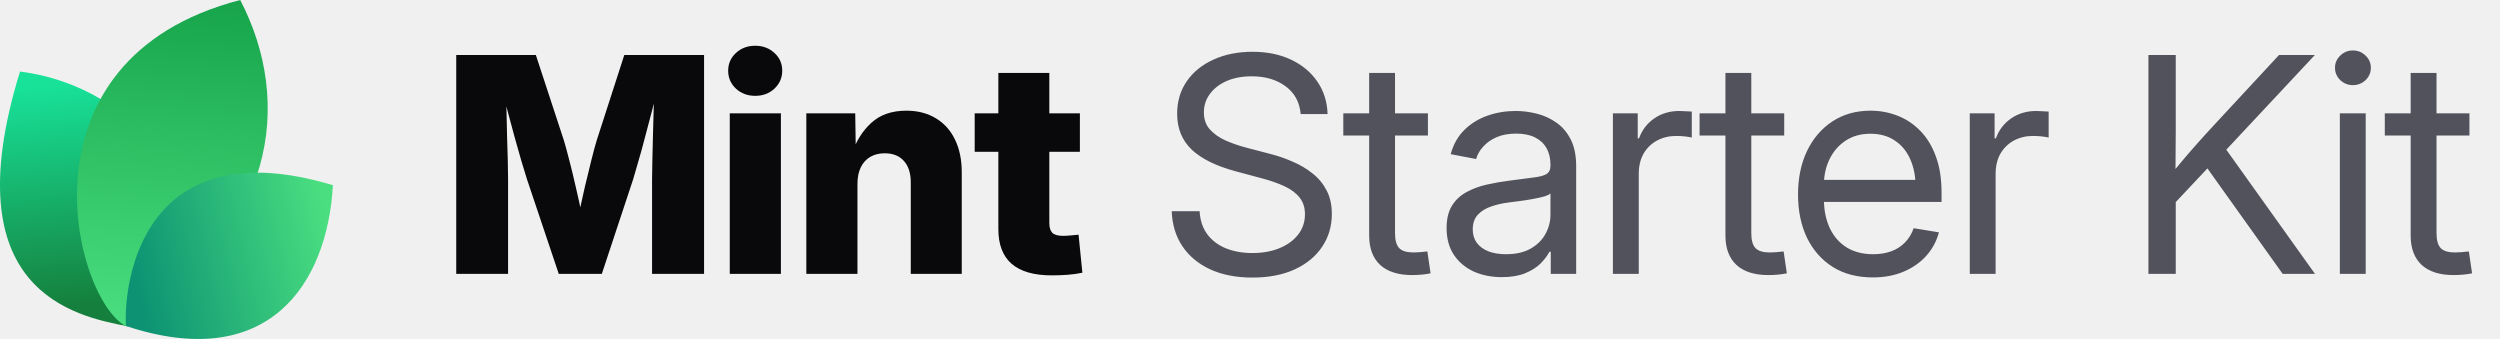
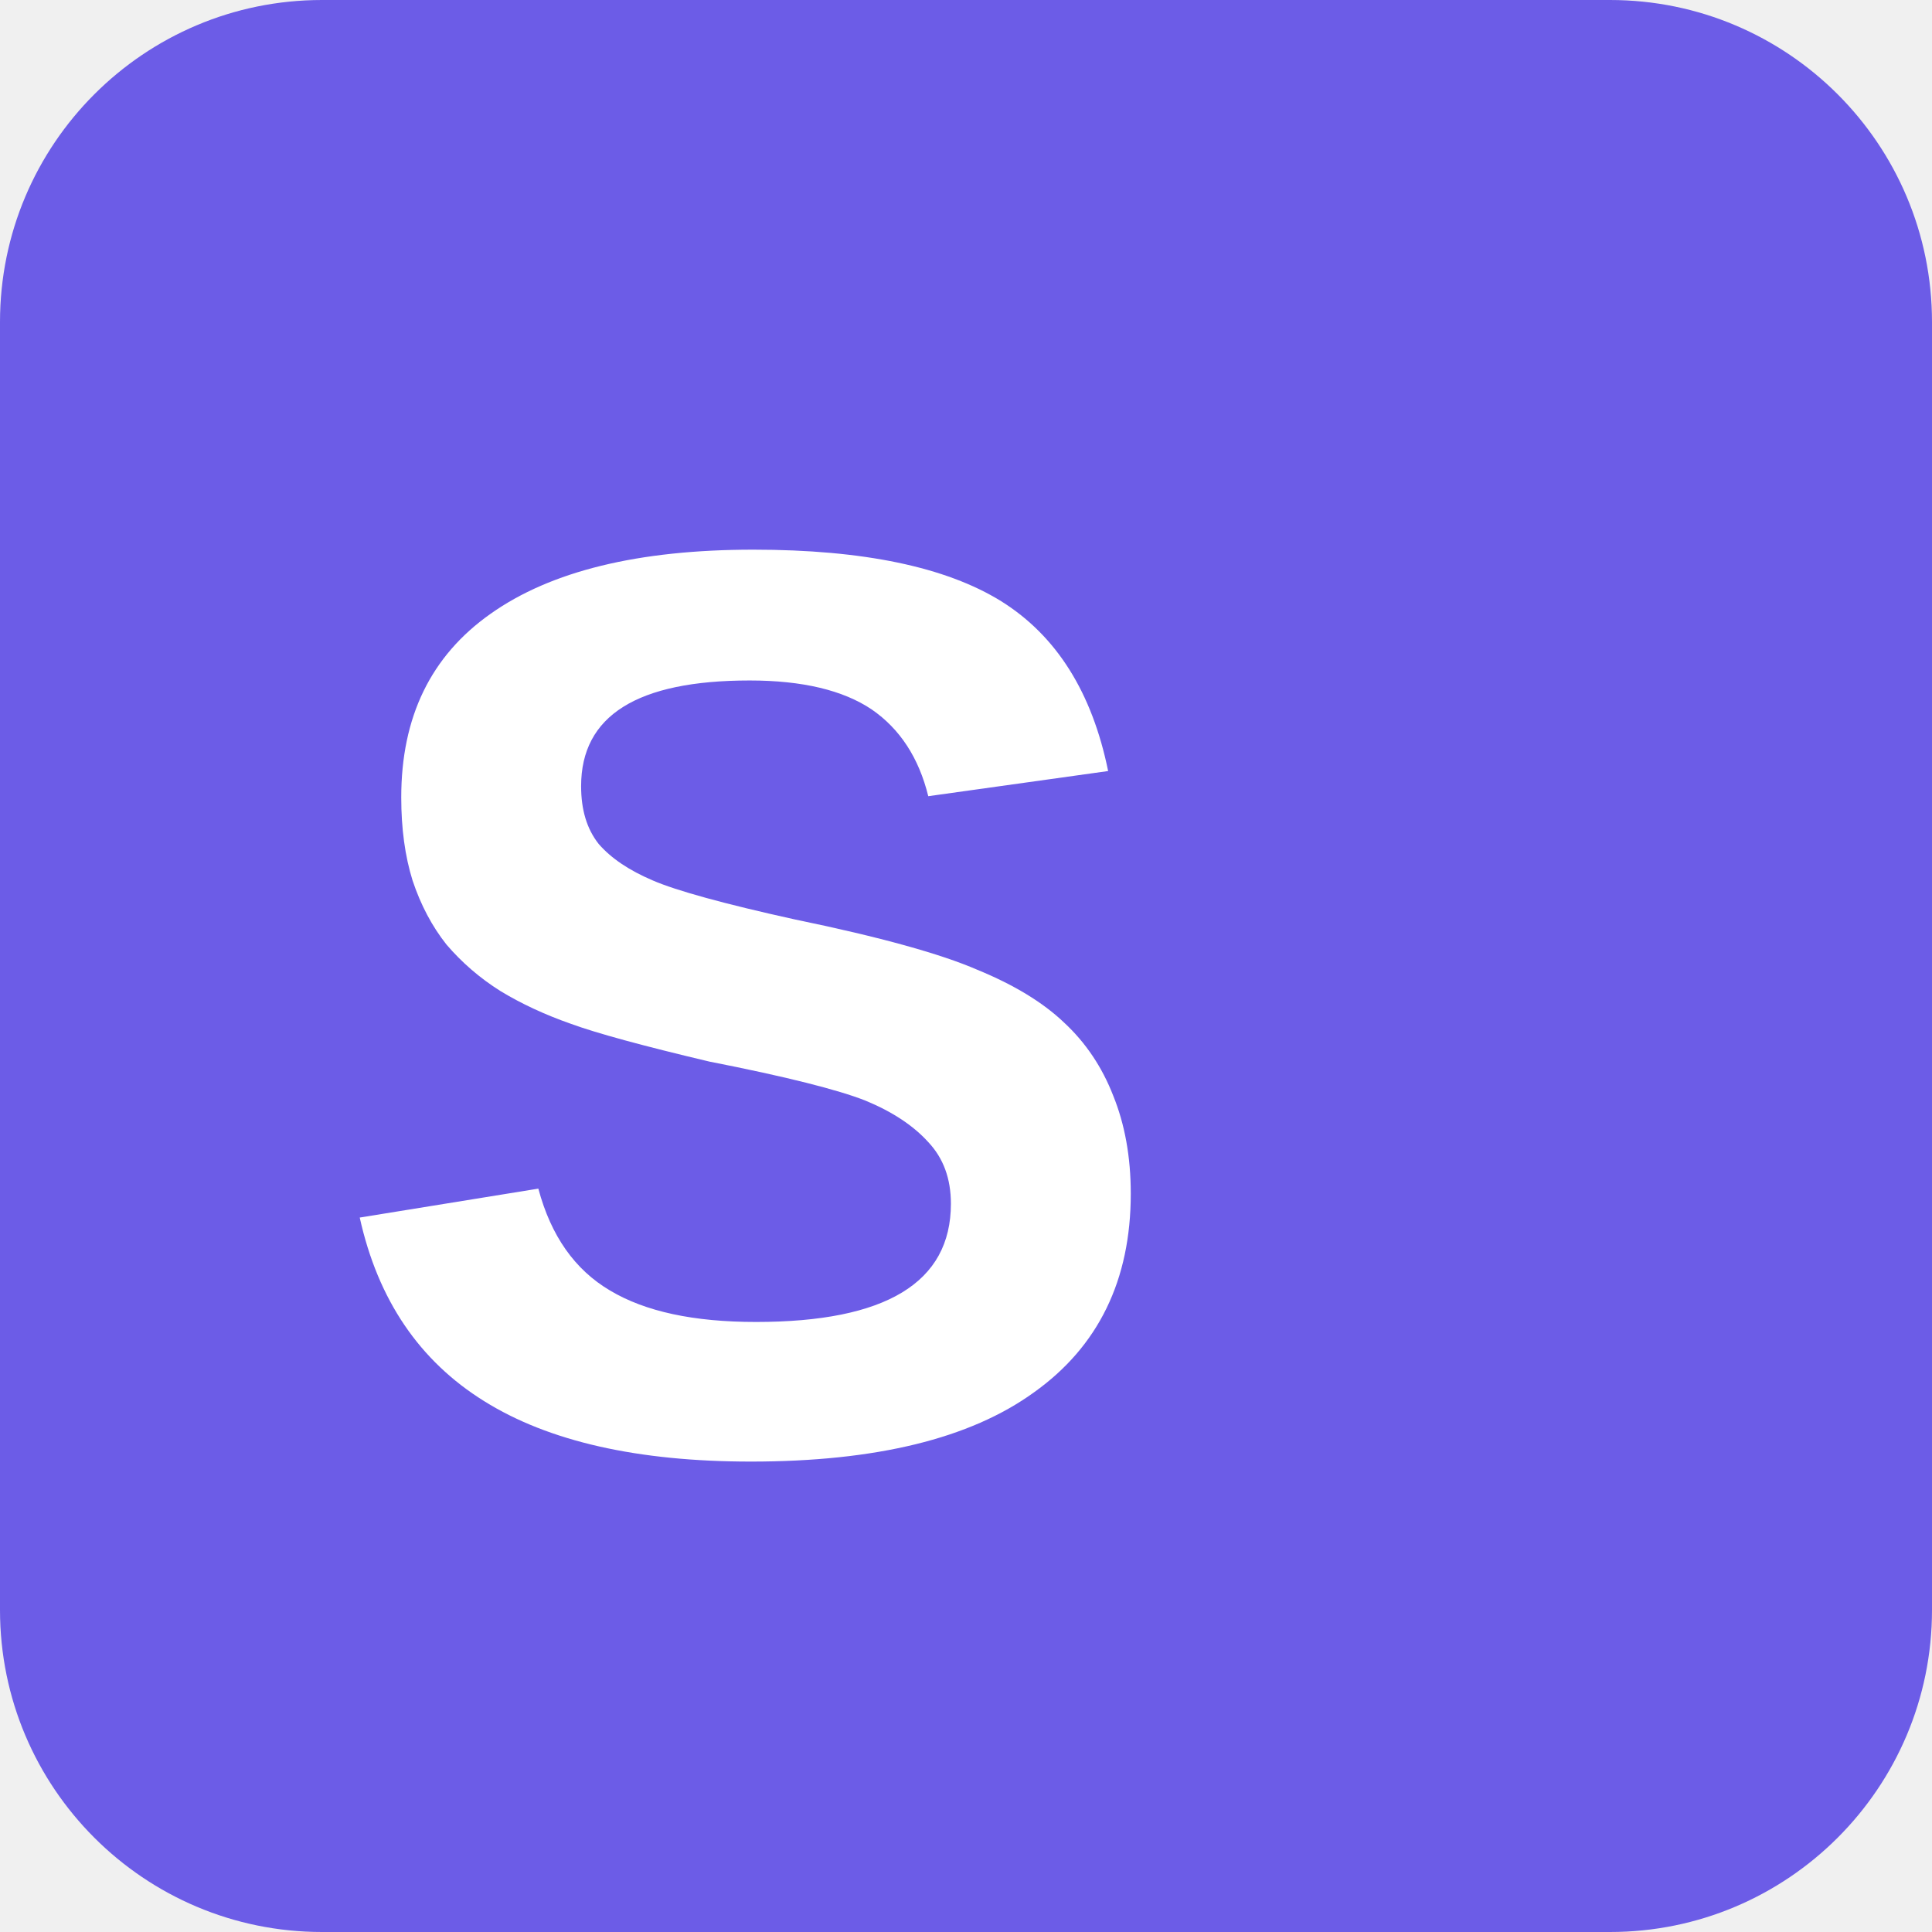
- <svg xmlns="http://www.w3.org/2000/svg" width="177" height="24" viewBox="0 0 177 24" fill="none">
-   <path d="M9.061 23.108C5.268 22.377 -3.391 20.627 1.417 5.064C9.634 6.099 16.973 14.064 9.061 23.108Z" fill="url(#paint0_linear_17557_2020)" />
-   <path d="M8.919 23.094C5.276 21.222 0.784 4.209 17.007 0C20.757 7.193 19.621 16.545 8.919 23.094Z" fill="url(#paint1_linear_17557_2020)" />
-   <path d="M8.914 23.079C8.735 19.882 10.159 9.085 23.57 13.111C23.181 20.123 18.984 26.418 8.914 23.079Z" fill="url(#paint2_linear_17557_2020)" />
-   <path d="M32.301 19.392V3.894H37.938L39.925 9.948C40.036 10.315 40.164 10.787 40.31 11.362C40.462 11.938 40.611 12.552 40.757 13.204C40.91 13.855 41.048 14.483 41.173 15.086C41.305 15.682 41.412 16.192 41.495 16.615H40.695C40.771 16.192 40.871 15.682 40.996 15.086C41.128 14.49 41.267 13.866 41.412 13.214C41.565 12.562 41.714 11.948 41.86 11.373C42.005 10.79 42.133 10.315 42.244 9.948L44.2 3.894H49.848V19.392H46.166V12.704C46.166 12.357 46.173 11.917 46.187 11.383C46.2 10.849 46.214 10.27 46.228 9.646C46.249 9.022 46.266 8.391 46.28 7.753C46.301 7.115 46.311 6.519 46.311 5.964H46.623C46.485 6.561 46.332 7.181 46.166 7.826C45.999 8.471 45.833 9.102 45.666 9.719C45.507 10.336 45.351 10.901 45.198 11.414C45.053 11.928 44.928 12.357 44.824 12.704L42.608 19.392H39.561L37.314 12.704C37.203 12.357 37.072 11.928 36.919 11.414C36.773 10.901 36.614 10.34 36.441 9.729C36.274 9.112 36.104 8.481 35.931 7.836C35.764 7.192 35.608 6.567 35.463 5.964H35.827C35.834 6.512 35.844 7.105 35.858 7.743C35.872 8.374 35.886 9.005 35.9 9.636C35.92 10.26 35.938 10.839 35.952 11.373C35.965 11.907 35.972 12.351 35.972 12.704V19.392H32.301ZM51.668 19.392V8.024H55.288V19.392H51.668ZM53.468 6.786C52.927 6.786 52.473 6.616 52.105 6.276C51.738 5.93 51.554 5.507 51.554 5.007C51.554 4.508 51.738 4.088 52.105 3.749C52.473 3.409 52.927 3.239 53.468 3.239C54.009 3.239 54.463 3.409 54.83 3.749C55.198 4.082 55.382 4.501 55.382 5.007C55.382 5.507 55.198 5.93 54.83 6.276C54.463 6.616 54.009 6.786 53.468 6.786ZM60.708 13.027V19.392H57.088V8.024H60.551L60.593 10.967H60.281C60.593 10.024 61.061 9.268 61.685 8.7C62.309 8.124 63.138 7.836 64.171 7.836C64.975 7.836 65.672 8.017 66.262 8.377C66.851 8.731 67.302 9.234 67.614 9.885C67.933 10.537 68.092 11.307 68.092 12.194V19.392H64.483V12.912C64.483 12.26 64.32 11.754 63.994 11.394C63.675 11.033 63.221 10.853 62.632 10.853C62.25 10.853 61.914 10.936 61.623 11.102C61.332 11.269 61.106 11.515 60.947 11.841C60.787 12.16 60.708 12.555 60.708 13.027ZM76.456 8.024V10.749H69.008V8.024H76.456ZM70.683 5.163H74.292V15.783C74.292 16.102 74.361 16.334 74.5 16.48C74.646 16.625 74.899 16.698 75.259 16.698C75.405 16.698 75.596 16.688 75.831 16.667C76.074 16.646 76.251 16.629 76.362 16.615L76.632 19.309C76.313 19.378 75.963 19.427 75.582 19.455C75.207 19.482 74.836 19.496 74.469 19.496C73.2 19.496 72.25 19.222 71.619 18.674C70.995 18.127 70.683 17.308 70.683 16.22V5.163Z" fill="#09090B" />
-   <path d="M88.667 19.652C87.523 19.652 86.528 19.458 85.682 19.07C84.843 18.681 84.188 18.137 83.716 17.437C83.245 16.736 82.992 15.908 82.957 14.951H84.933C84.968 15.596 85.148 16.14 85.474 16.584C85.8 17.021 86.24 17.354 86.795 17.582C87.35 17.804 87.974 17.915 88.667 17.915C89.388 17.915 90.026 17.801 90.581 17.572C91.143 17.343 91.583 17.024 91.902 16.615C92.228 16.199 92.391 15.717 92.391 15.169C92.391 14.698 92.266 14.306 92.017 13.994C91.767 13.675 91.413 13.408 90.956 13.193C90.498 12.978 89.954 12.787 89.323 12.621L87.502 12.132C86.123 11.765 85.082 11.255 84.382 10.603C83.689 9.944 83.342 9.095 83.342 8.055C83.342 7.174 83.571 6.404 84.028 5.746C84.486 5.087 85.117 4.577 85.921 4.217C86.726 3.849 87.645 3.666 88.678 3.666C89.718 3.666 90.63 3.853 91.413 4.227C92.204 4.602 92.824 5.122 93.275 5.787C93.726 6.446 93.965 7.209 93.993 8.076H92.089C92.013 7.23 91.656 6.574 91.018 6.11C90.387 5.638 89.586 5.403 88.615 5.403C87.95 5.403 87.36 5.513 86.847 5.735C86.341 5.957 85.946 6.262 85.661 6.651C85.377 7.032 85.235 7.469 85.235 7.961C85.235 8.447 85.377 8.849 85.661 9.168C85.946 9.48 86.317 9.74 86.774 9.948C87.232 10.149 87.724 10.319 88.251 10.457L89.884 10.884C90.439 11.023 90.977 11.206 91.496 11.435C92.023 11.657 92.495 11.934 92.911 12.267C93.334 12.593 93.67 12.995 93.92 13.474C94.17 13.945 94.294 14.504 94.294 15.149C94.294 16.015 94.066 16.788 93.608 17.468C93.157 18.148 92.512 18.681 91.673 19.07C90.834 19.458 89.832 19.652 88.667 19.652ZM101.097 8.024V9.594H95.106V8.024H101.097ZM96.937 5.163H98.767V16.521C98.767 17 98.865 17.347 99.059 17.562C99.26 17.77 99.6 17.874 100.078 17.874C100.21 17.874 100.366 17.867 100.546 17.853C100.733 17.832 100.903 17.815 101.056 17.801L101.285 19.351C101.097 19.392 100.886 19.423 100.65 19.444C100.414 19.465 100.189 19.475 99.974 19.475C98.996 19.475 98.244 19.236 97.717 18.758C97.197 18.272 96.937 17.579 96.937 16.677V5.163ZM106.33 19.621C105.595 19.621 104.932 19.489 104.343 19.226C103.754 18.955 103.285 18.564 102.939 18.05C102.592 17.53 102.419 16.896 102.419 16.147C102.419 15.495 102.547 14.965 102.804 14.556C103.06 14.146 103.403 13.828 103.833 13.599C104.263 13.363 104.742 13.186 105.269 13.068C105.796 12.95 106.333 12.857 106.881 12.787C107.574 12.69 108.132 12.617 108.555 12.569C108.978 12.52 109.287 12.441 109.481 12.33C109.675 12.212 109.772 12.014 109.772 11.737V11.654C109.772 11.203 109.679 10.815 109.492 10.489C109.311 10.163 109.041 9.91 108.68 9.729C108.32 9.549 107.872 9.459 107.338 9.459C106.805 9.459 106.34 9.546 105.945 9.719C105.556 9.892 105.241 10.118 104.998 10.395C104.755 10.665 104.593 10.953 104.509 11.258L102.71 10.915C102.897 10.222 103.22 9.65 103.677 9.199C104.135 8.748 104.679 8.412 105.31 8.19C105.941 7.968 106.607 7.857 107.307 7.857C107.8 7.857 108.295 7.92 108.795 8.044C109.301 8.169 109.765 8.381 110.188 8.679C110.611 8.97 110.951 9.369 111.208 9.875C111.464 10.374 111.593 11.005 111.593 11.768V19.392H109.793V17.822H109.7C109.568 18.085 109.363 18.359 109.086 18.643C108.809 18.921 108.444 19.153 107.994 19.34C107.543 19.527 106.988 19.621 106.33 19.621ZM106.621 17.998C107.321 17.998 107.904 17.867 108.368 17.603C108.84 17.333 109.19 16.986 109.419 16.563C109.654 16.133 109.772 15.682 109.772 15.211V13.692C109.703 13.769 109.554 13.841 109.325 13.911C109.096 13.973 108.829 14.032 108.524 14.088C108.226 14.143 107.921 14.192 107.609 14.233C107.304 14.275 107.033 14.309 106.798 14.337C106.354 14.393 105.938 14.49 105.549 14.628C105.168 14.76 104.86 14.954 104.624 15.211C104.388 15.467 104.27 15.811 104.27 16.241C104.27 16.615 104.367 16.934 104.561 17.198C104.762 17.461 105.04 17.662 105.393 17.801C105.747 17.933 106.156 17.998 106.621 17.998ZM114.193 19.392V8.024H115.951V9.792H116.045C116.253 9.209 116.61 8.741 117.116 8.388C117.622 8.034 118.219 7.857 118.905 7.857C119.058 7.857 119.217 7.864 119.384 7.878C119.55 7.885 119.682 7.892 119.779 7.899V9.74C119.716 9.719 119.578 9.695 119.363 9.667C119.155 9.639 118.922 9.625 118.666 9.625C118.174 9.625 117.726 9.733 117.324 9.948C116.922 10.163 116.603 10.471 116.367 10.874C116.138 11.276 116.024 11.758 116.024 12.319V19.392H114.193ZM126.322 8.024V9.594H120.33V8.024H126.322ZM122.161 5.163H123.992V16.521C123.992 17 124.089 17.347 124.283 17.562C124.484 17.77 124.824 17.874 125.302 17.874C125.434 17.874 125.59 17.867 125.77 17.853C125.958 17.832 126.127 17.815 126.28 17.801L126.509 19.351C126.322 19.392 126.11 19.423 125.874 19.444C125.639 19.465 125.413 19.475 125.198 19.475C124.221 19.475 123.468 19.236 122.941 18.758C122.421 18.272 122.161 17.579 122.161 16.677V5.163ZM132.604 19.642C131.502 19.642 130.555 19.396 129.765 18.903C128.974 18.404 128.364 17.714 127.934 16.834C127.511 15.946 127.3 14.927 127.3 13.775C127.3 12.611 127.511 11.584 127.934 10.697C128.364 9.802 128.964 9.102 129.734 8.596C130.51 8.089 131.408 7.836 132.428 7.836C133.1 7.836 133.738 7.954 134.341 8.19C134.952 8.426 135.489 8.783 135.954 9.261C136.425 9.74 136.793 10.343 137.056 11.071C137.327 11.792 137.462 12.645 137.462 13.63V14.296H128.433V12.735H136.463L135.631 13.297C135.631 12.541 135.506 11.876 135.257 11.3C135.007 10.725 134.643 10.277 134.165 9.958C133.686 9.632 133.107 9.469 132.428 9.469C131.748 9.469 131.162 9.632 130.67 9.958C130.177 10.284 129.796 10.725 129.526 11.279C129.262 11.827 129.13 12.441 129.13 13.12V14.046C129.13 14.864 129.273 15.572 129.557 16.168C129.841 16.757 130.243 17.211 130.763 17.53C131.283 17.842 131.901 17.998 132.615 17.998C133.093 17.998 133.523 17.929 133.905 17.79C134.293 17.645 134.619 17.433 134.882 17.156C135.153 16.879 135.354 16.546 135.486 16.157L137.275 16.449C137.108 17.08 136.81 17.634 136.38 18.113C135.95 18.591 135.413 18.966 134.768 19.236C134.123 19.507 133.402 19.642 132.604 19.642ZM139.459 19.392V8.024H141.217V9.792H141.311C141.519 9.209 141.876 8.741 142.382 8.388C142.888 8.034 143.485 7.857 144.171 7.857C144.324 7.857 144.483 7.864 144.649 7.878C144.816 7.885 144.948 7.892 145.045 7.899V9.74C144.982 9.719 144.844 9.695 144.629 9.667C144.421 9.639 144.188 9.625 143.932 9.625C143.439 9.625 142.992 9.733 142.59 9.948C142.188 10.163 141.869 10.471 141.633 10.874C141.404 11.276 141.29 11.758 141.29 12.319V19.392H139.459ZM153.429 14.961V12.715C153.783 12.257 154.136 11.82 154.49 11.404C154.844 10.981 155.204 10.565 155.572 10.156C155.939 9.74 156.314 9.327 156.695 8.918L161.355 3.894H163.893L157.277 10.967H157.184L153.429 14.961ZM152.108 19.392V3.894H154.043V9.241L154.022 12.559L154.043 13.505V19.392H152.108ZM161.615 19.392L155.967 11.477L157.173 9.969L163.903 19.392H161.615ZM165.661 19.392V8.024H167.492V19.392H165.661ZM166.587 6.027C166.24 6.027 165.942 5.909 165.692 5.673C165.443 5.43 165.318 5.139 165.318 4.799C165.318 4.459 165.443 4.172 165.692 3.936C165.942 3.693 166.24 3.572 166.587 3.572C166.934 3.572 167.232 3.693 167.482 3.936C167.731 4.172 167.856 4.459 167.856 4.799C167.856 5.139 167.731 5.43 167.482 5.673C167.232 5.909 166.934 6.027 166.587 6.027ZM174.836 8.024V9.594H168.844V8.024H174.836ZM170.675 5.163H172.506V16.521C172.506 17 172.603 17.347 172.797 17.562C172.998 17.77 173.338 17.874 173.816 17.874C173.948 17.874 174.104 17.867 174.284 17.853C174.472 17.832 174.641 17.815 174.794 17.801L175.023 19.351C174.836 19.392 174.624 19.423 174.388 19.444C174.153 19.465 173.927 19.475 173.712 19.475C172.735 19.475 171.982 19.236 171.455 18.758C170.935 18.272 170.675 17.579 170.675 16.677V5.163Z" fill="#52525C" />
-   <defs>
-     <linearGradient id="paint0_linear_17557_2020" x1="3.776" y1="5.916" x2="5.232" y2="21.559" gradientUnits="userSpaceOnUse">
-       <stop stop-color="#18E299" />
-       <stop offset="1" stop-color="#15803D" />
-     </linearGradient>
-     <linearGradient id="paint1_linear_17557_2020" x1="12.171" y1="-0.718" x2="10.19" y2="22.983" gradientUnits="userSpaceOnUse">
-       <stop stop-color="#16A34A" />
-       <stop offset="1" stop-color="#4ADE80" />
-     </linearGradient>
-     <linearGradient id="paint2_linear_17557_2020" x1="23.133" y1="15.353" x2="9.338" y2="18.52" gradientUnits="userSpaceOnUse">
-       <stop stop-color="#4ADE80" />
-       <stop offset="1" stop-color="#0D9373" />
-     </linearGradient>
-   </defs>
+ <svg xmlns="http://www.w3.org/2000/svg" width="24" height="24" viewBox="0 0 24 24" fill="none">
+   <rect width="24" height="24" rx="4" fill="#6C5CE7" />
+   <text x="4" y="18" font-size="16" font-weight="bold" fill="white" font-family="Arial">S</text>
</svg>
